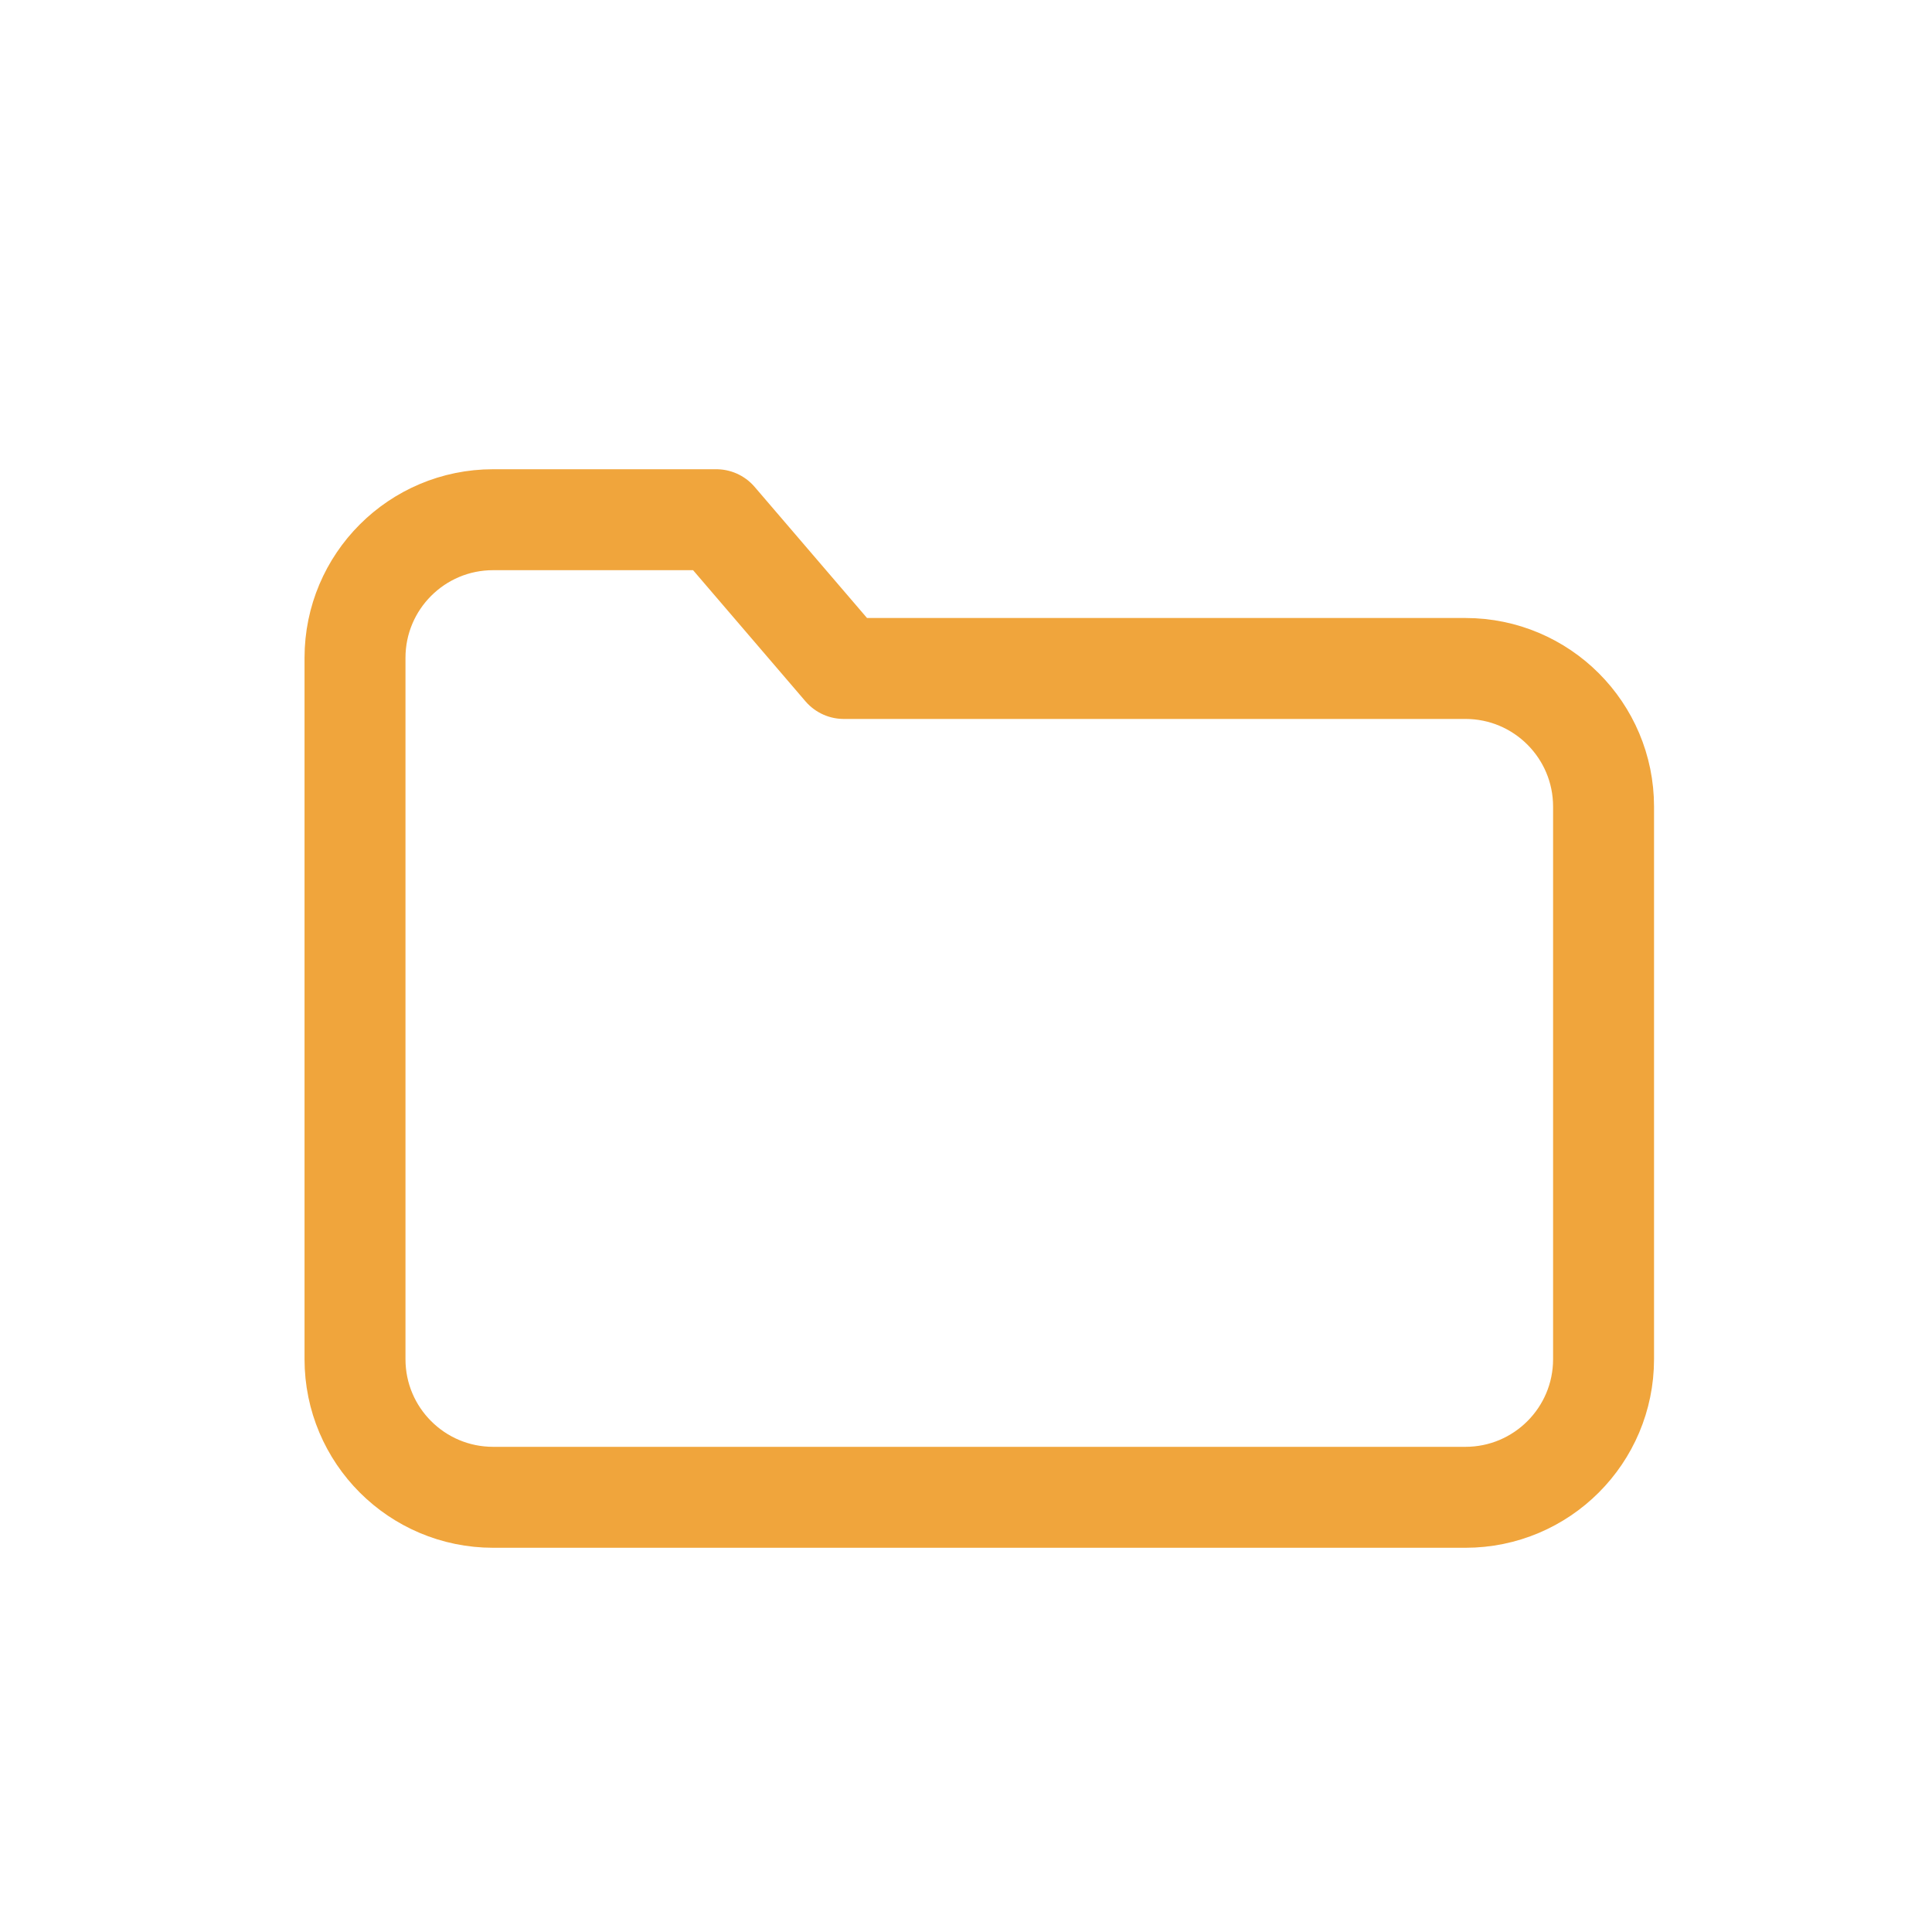
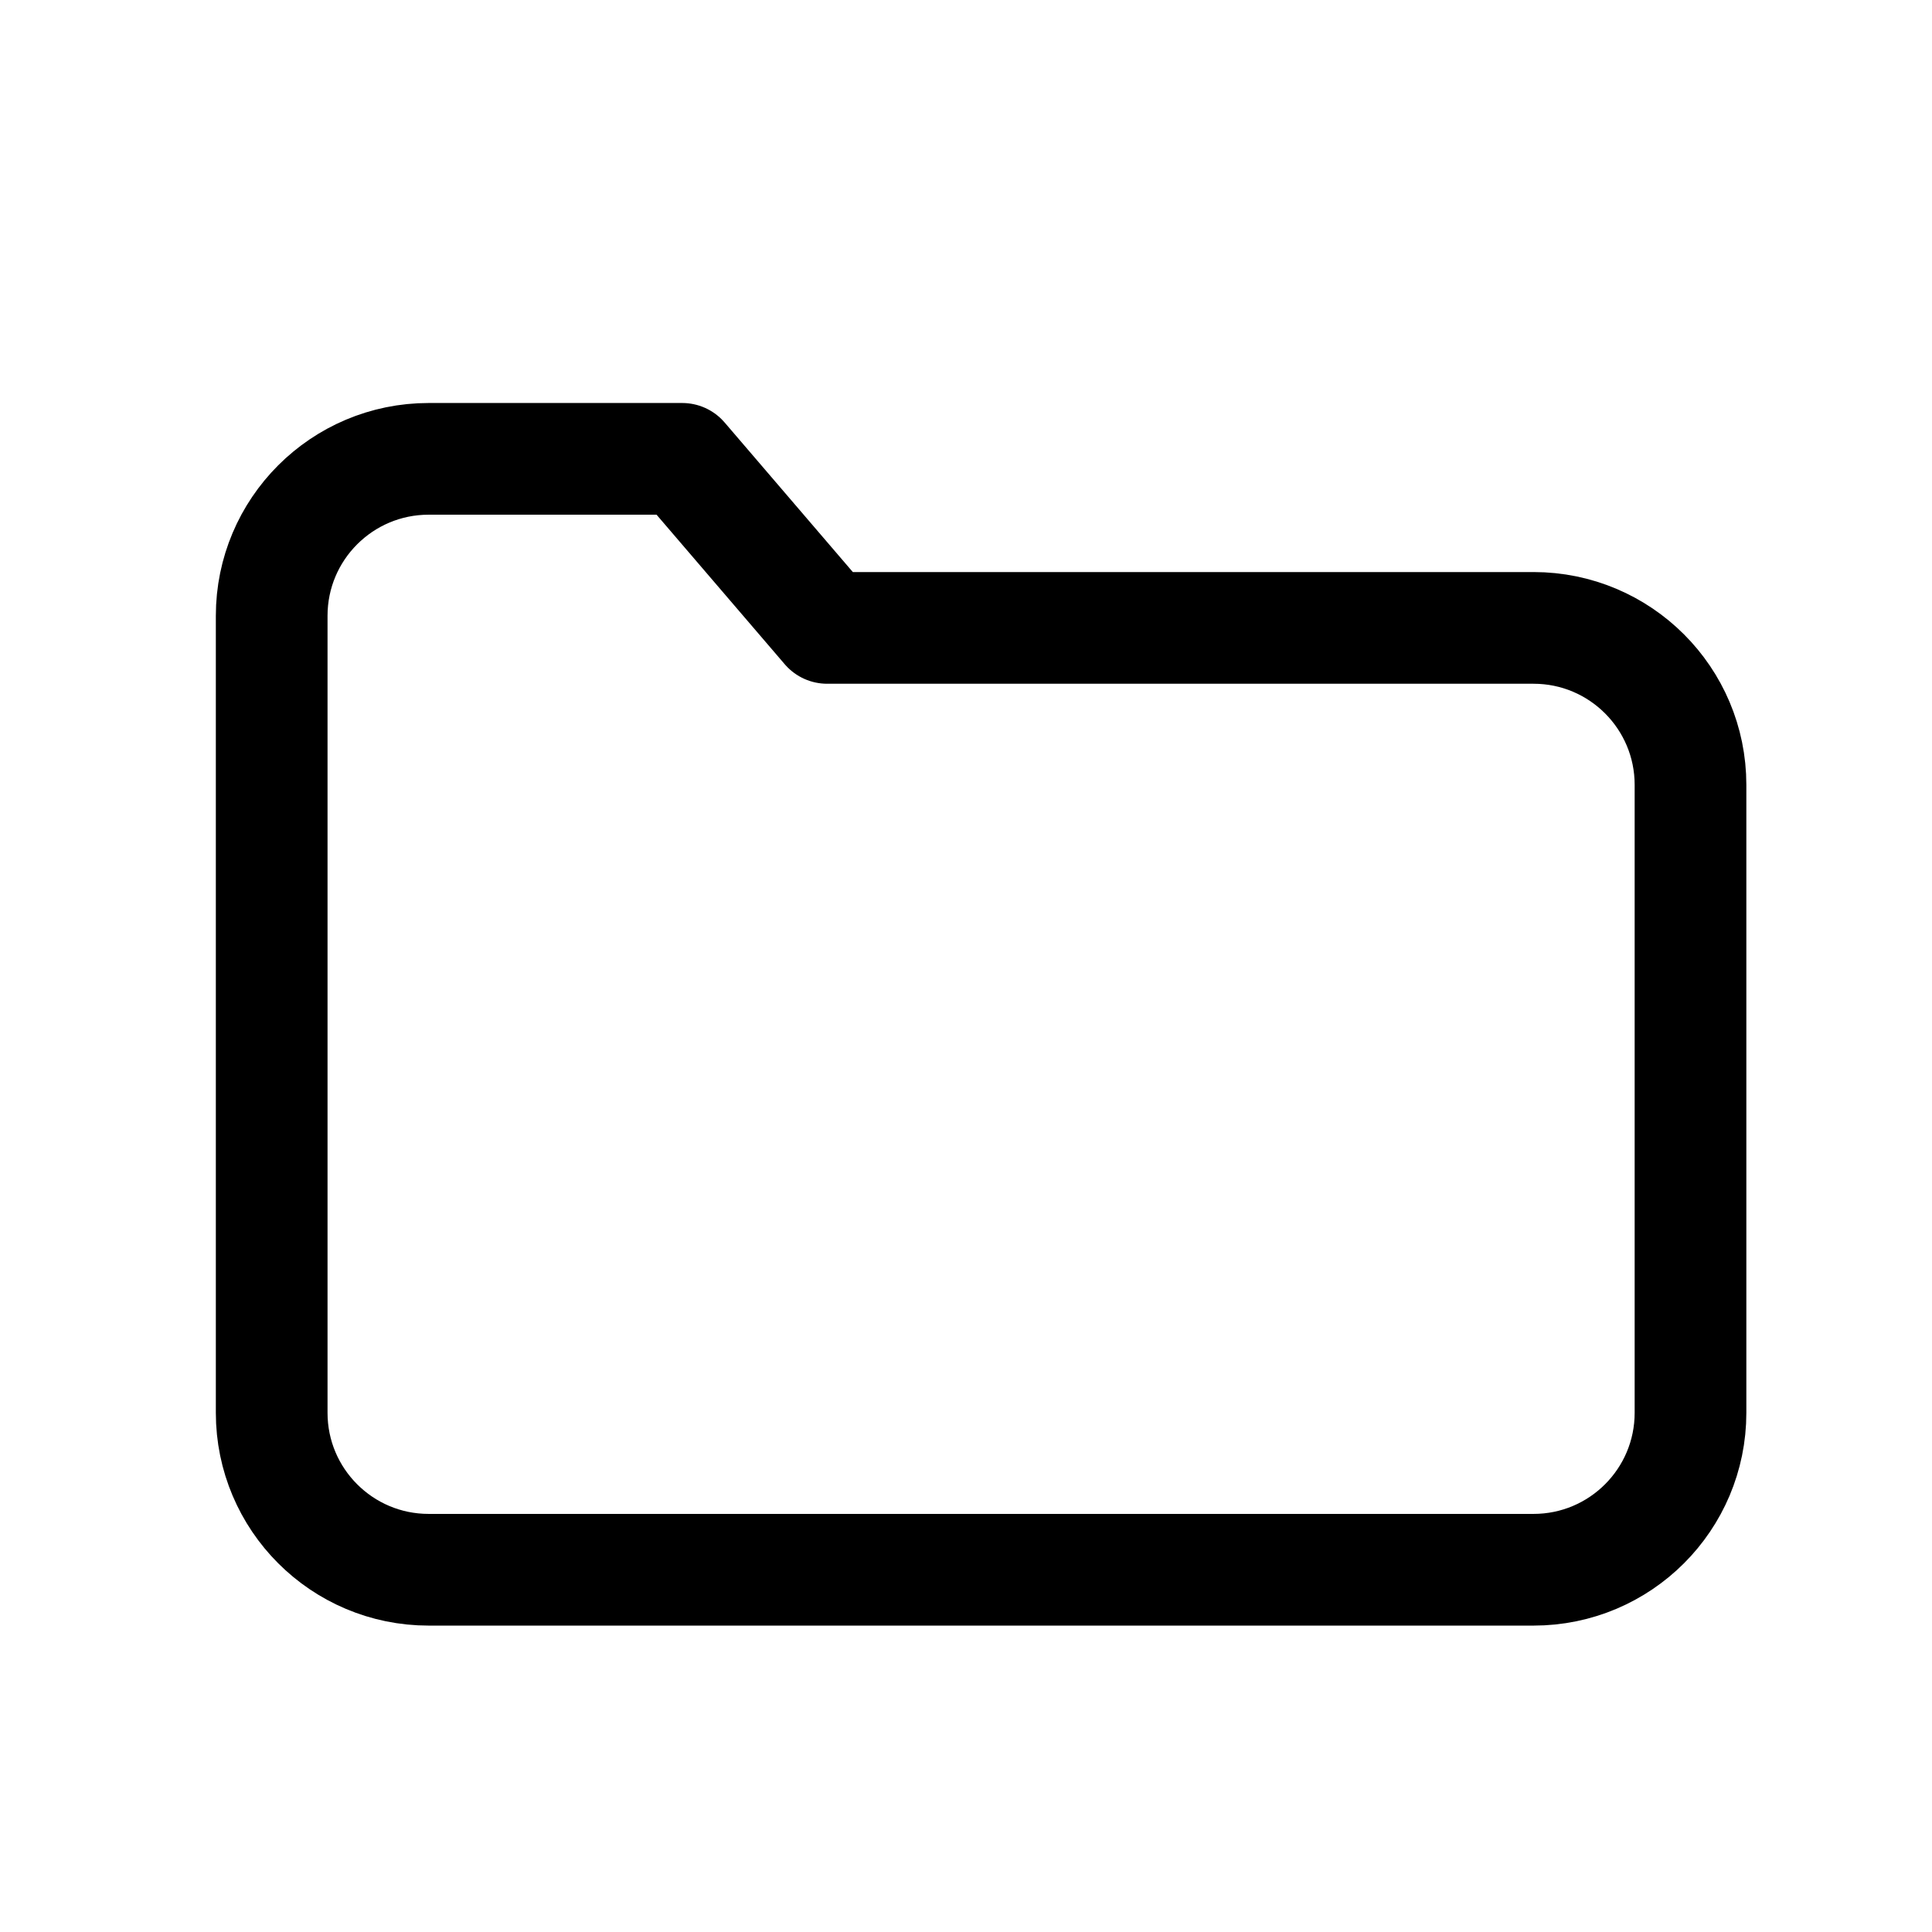
<svg xmlns="http://www.w3.org/2000/svg" viewBox="0 0 48 48">
-   <g fill="none" stroke="#f0a53c" stroke-width="1.9" stroke-linecap="round" stroke-linejoin="round" transform="translate(24 24) scale(1.32) translate(-24 -24)">
+   <g fill="none" stroke="currentColor" stroke-width="1.85" stroke-linecap="round" stroke-linejoin="round" transform="translate(24 24) scale(1.5) translate(-24 -24)">
    <path d="M12.5 18.2a2.6 2.6 0 0 1 2.6-2.6h4.2l2.4 2.8h11.7a2.6 2.6 0 0 1 2.6 2.6v10.4a2.6 2.6 0 0 1-2.6 2.6H15.1a2.6 2.6 0 0 1-2.6-2.6z" />
  </g>
</svg>
